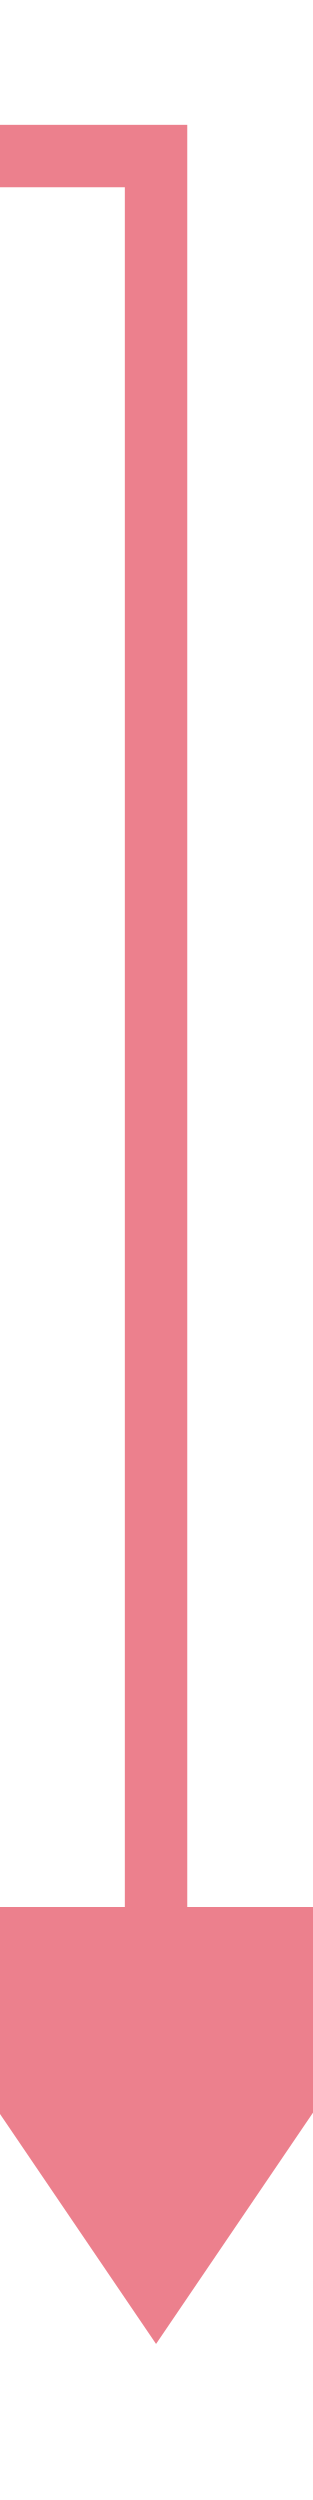
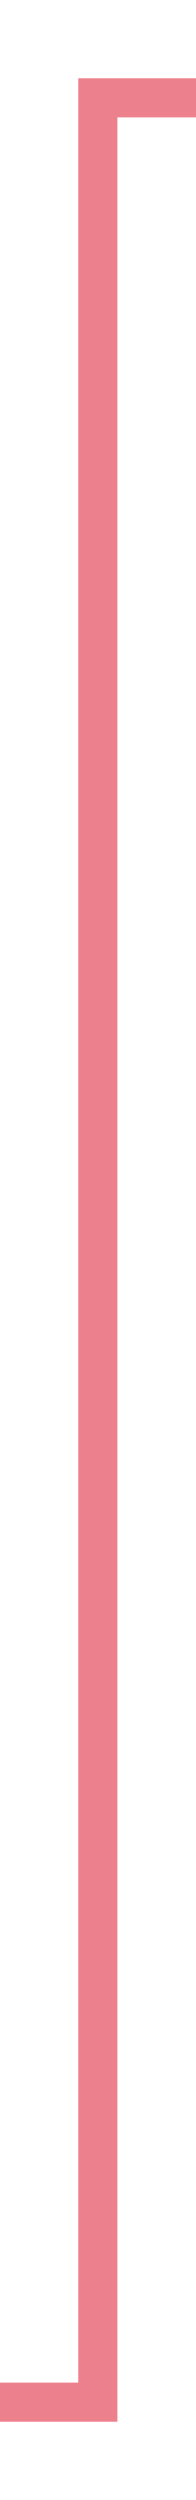
- <svg xmlns="http://www.w3.org/2000/svg" version="1.1" width="10px" height="80.105px" preserveAspectRatio="xMidYMin meet" viewBox="316.237 358.816  8 80.105">
-   <path d="M 247 366  L 247 363.816  L 320.237 363.816  L 320.237 421.921  " stroke-width="2" stroke="#ec808d" fill="none" />
-   <path d="M 310.737 419.921  L 320.237 433.921  L 329.737 419.921  L 310.737 419.921  Z " fill-rule="nonzero" fill="#ec808d" stroke="none" />
+ <svg xmlns="http://www.w3.org/2000/svg" version="1.1" width="10px" height="127.763px" preserveAspectRatio="xMidYMin meet" viewBox="332.684 178.263  8 127.763">
+   <path d="M 247 303  L 247 301.026  L 336.684 301.026  L 336.684 183.263  L 402 183.263  L 402 183  " stroke-width="2" stroke="#ec808d" fill="none" />
+   <path d="M 398 192.5  L 412 183  L 398 173.5  L 398 192.5  Z " fill-rule="nonzero" fill="#ec808d" stroke="none" />
</svg>
